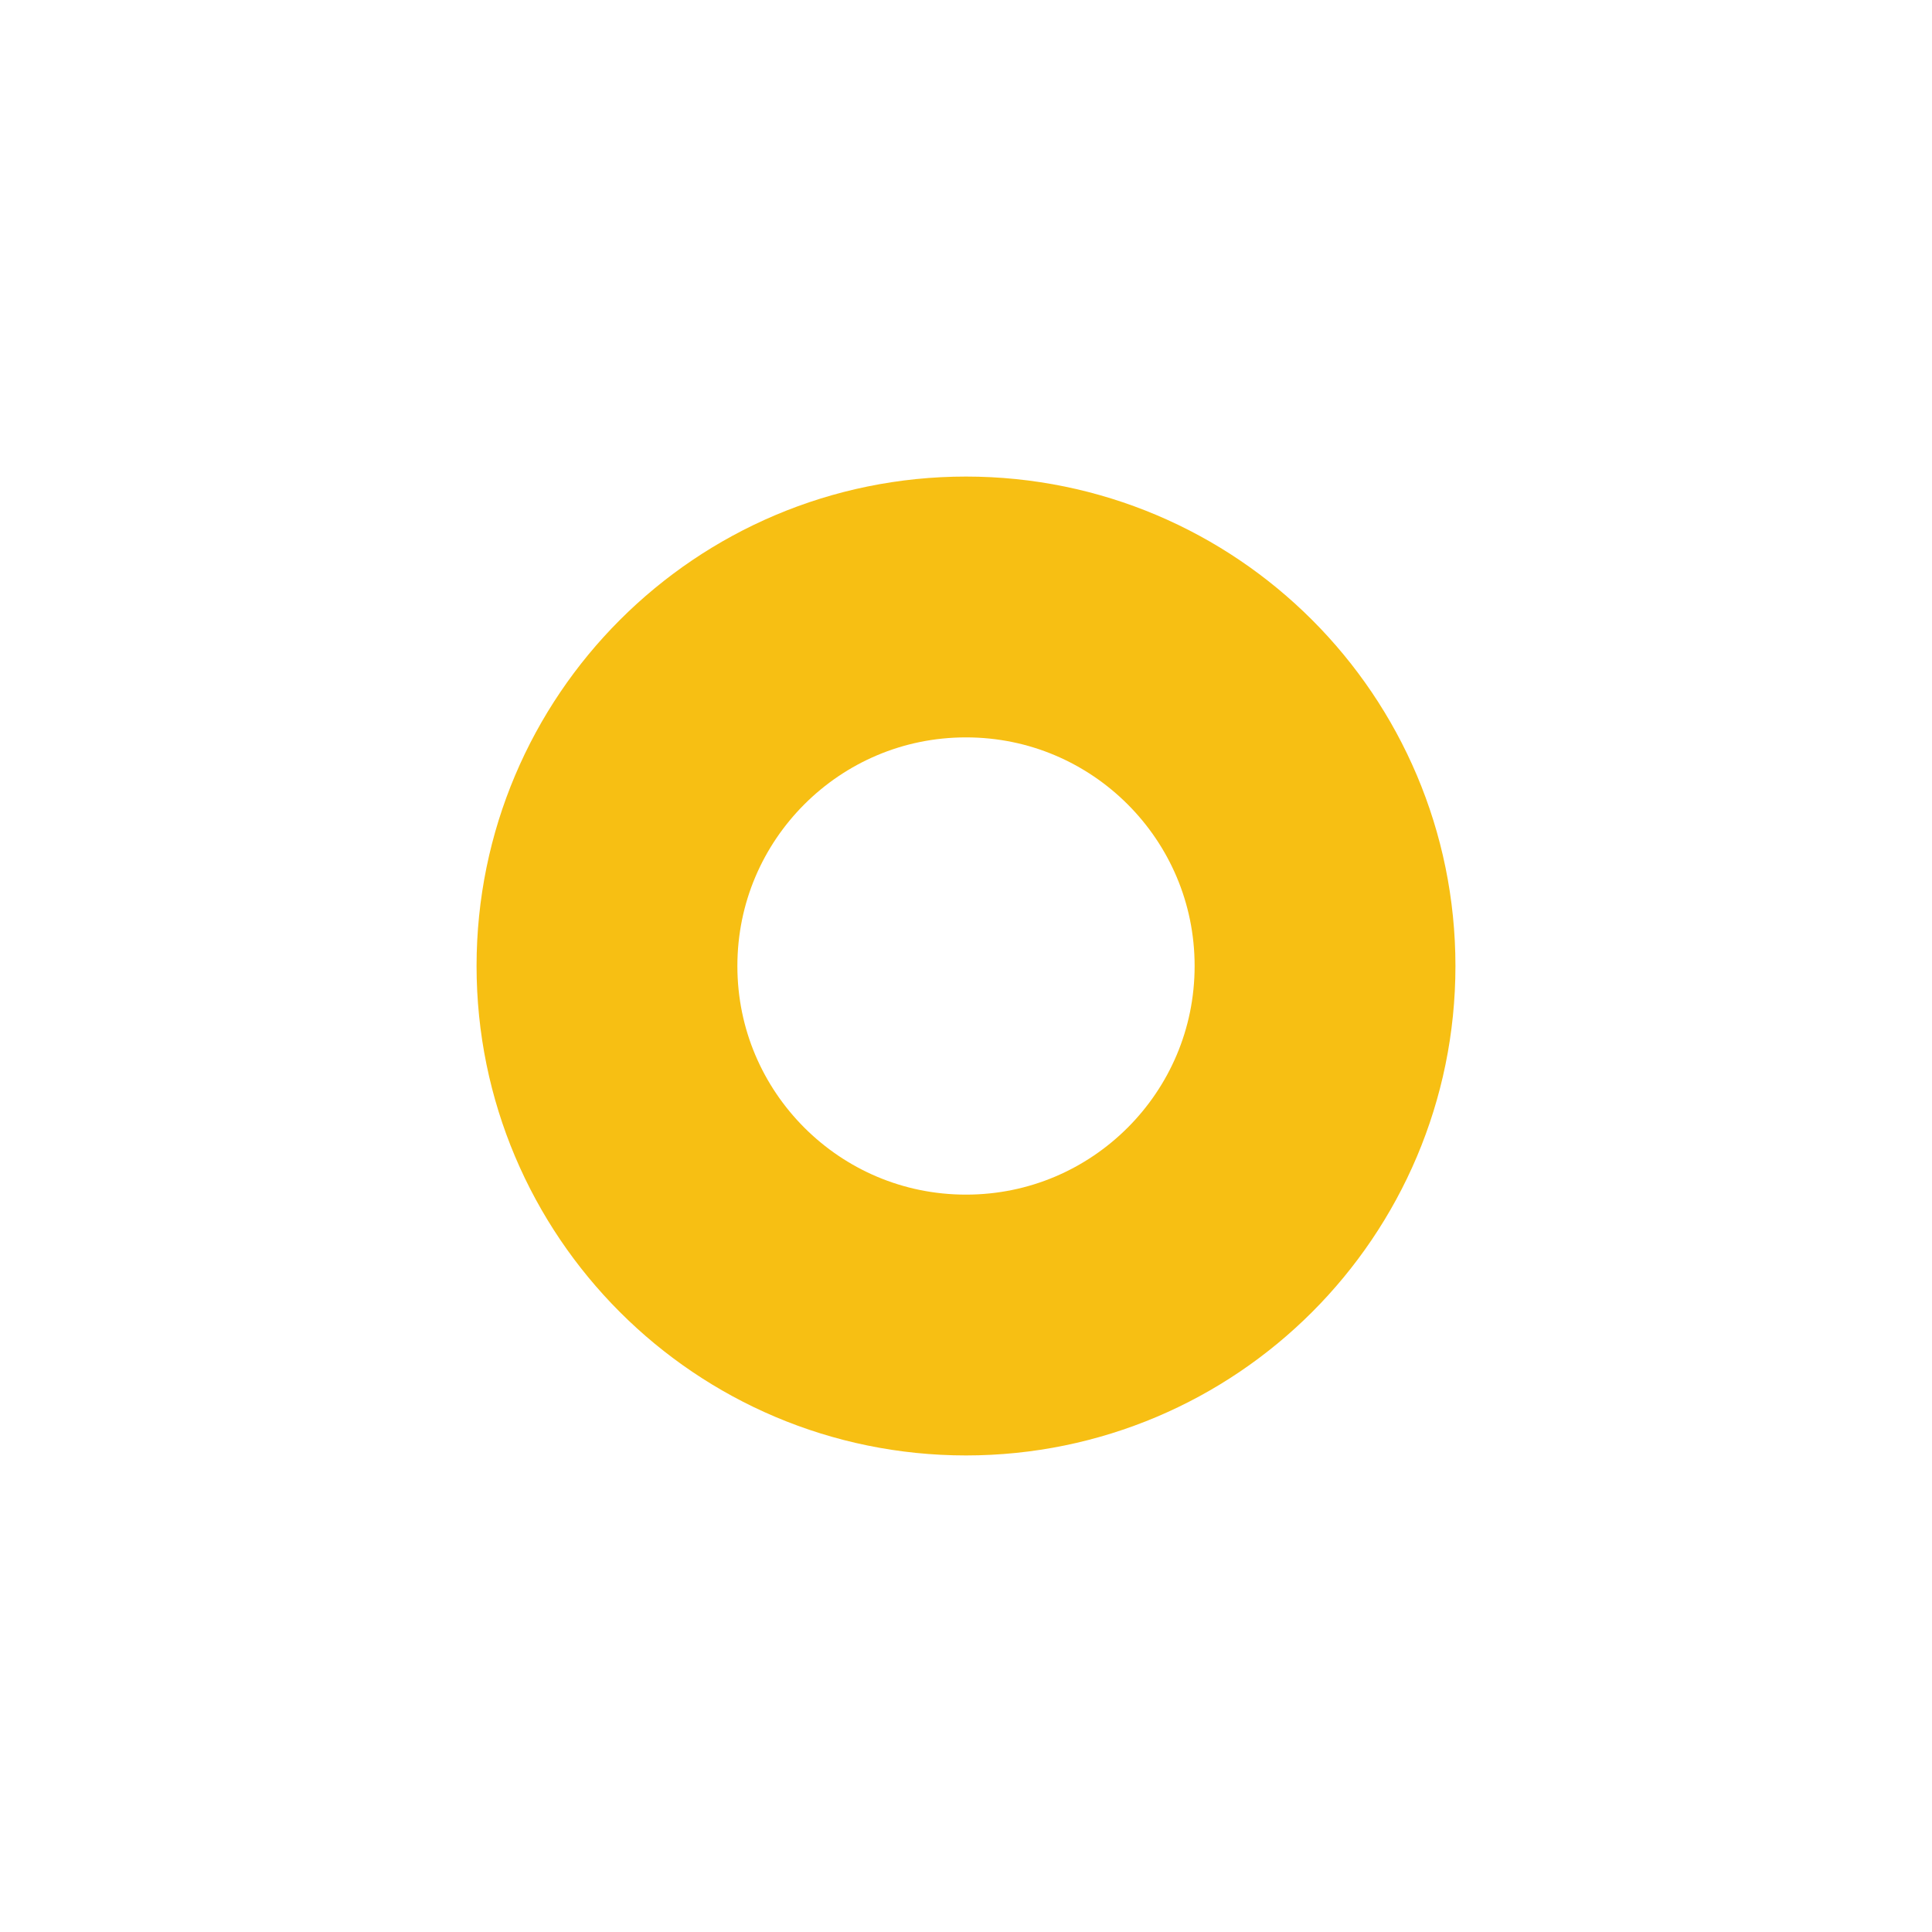
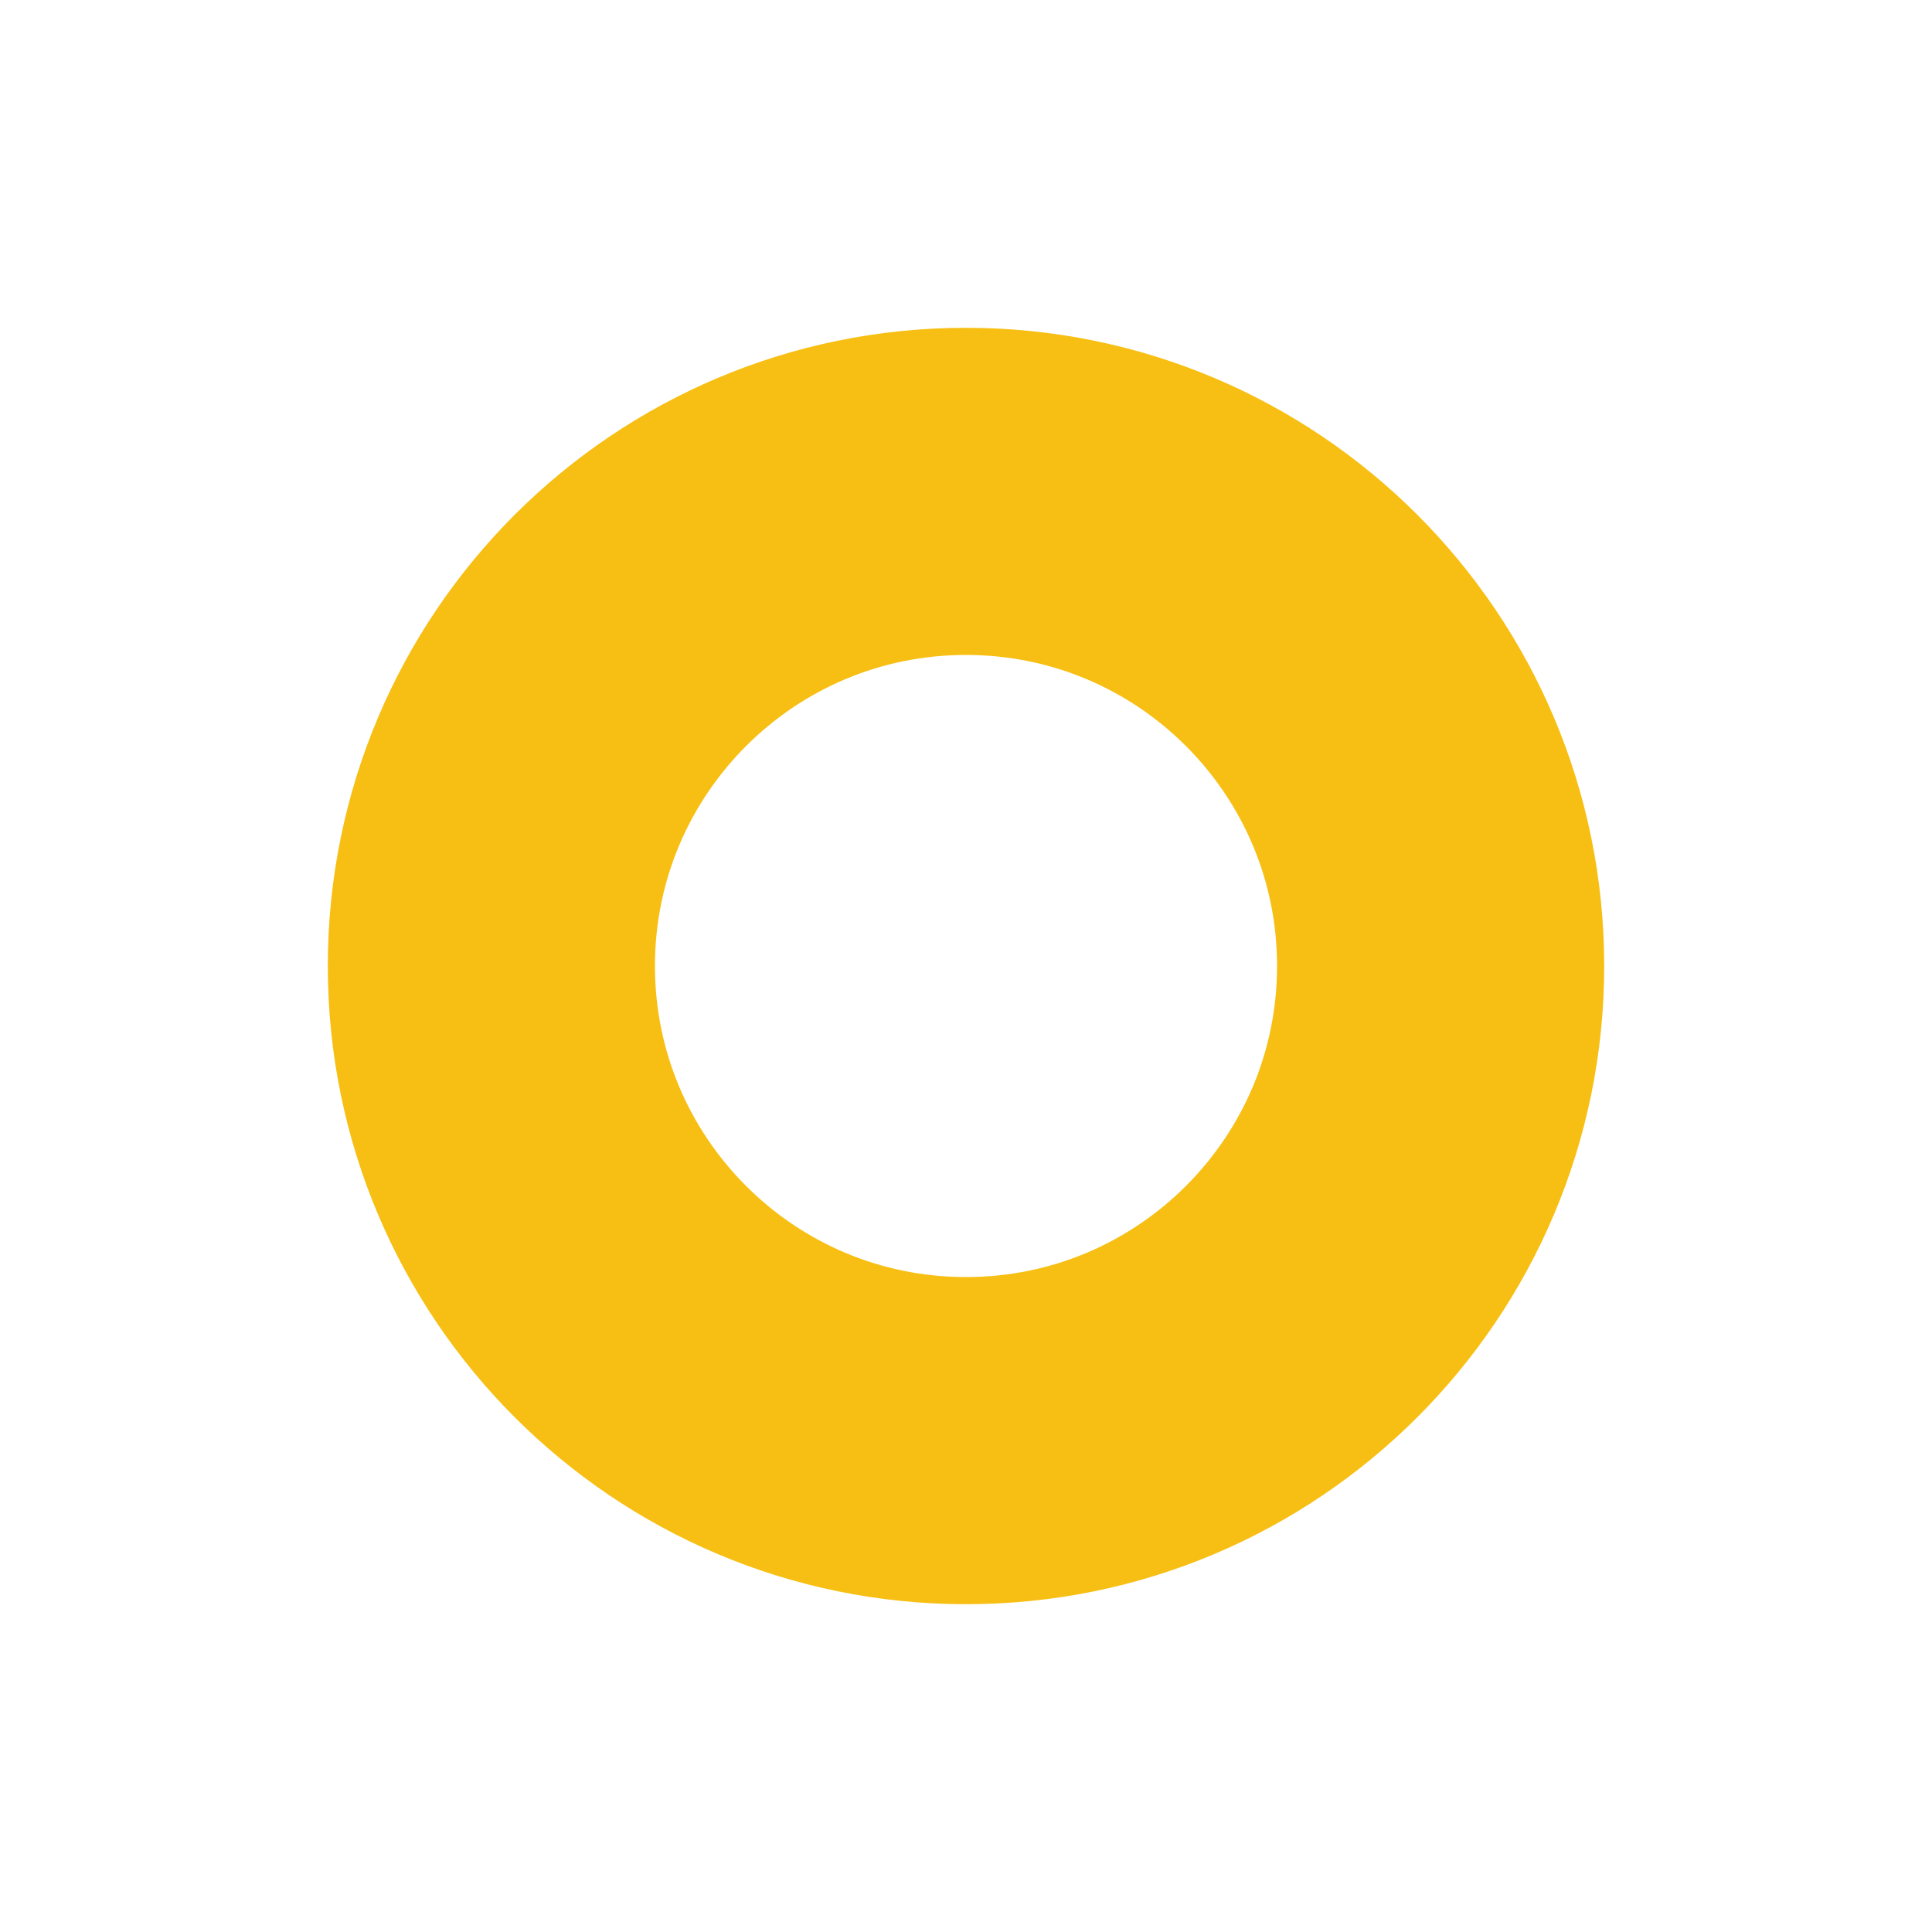
- <svg xmlns="http://www.w3.org/2000/svg" width="2.4mm" height="2.4mm" viewBox="-1.2 -1.2 2.4 2.4">
+ <svg xmlns="http://www.w3.org/2000/svg" width="3mm" height="3mm" viewBox="-1.5 -1.5 3 3">
  <g id="copper0">
    <g id="copper1">
-       <ellipse id="connector0pad" connectorname="PAD" cx="0" cy="0" rx="0.446" ry="0.446" fill="none" stroke="#f7bf13" stroke-width="0.324" />
+       <circle id="connector0pad" connectorname="PAD" cx="0" cy="0" r="0.737" fill="none" stroke="#f7bf13" stroke-width="0.508" />
    </g>
  </g>
</svg>
